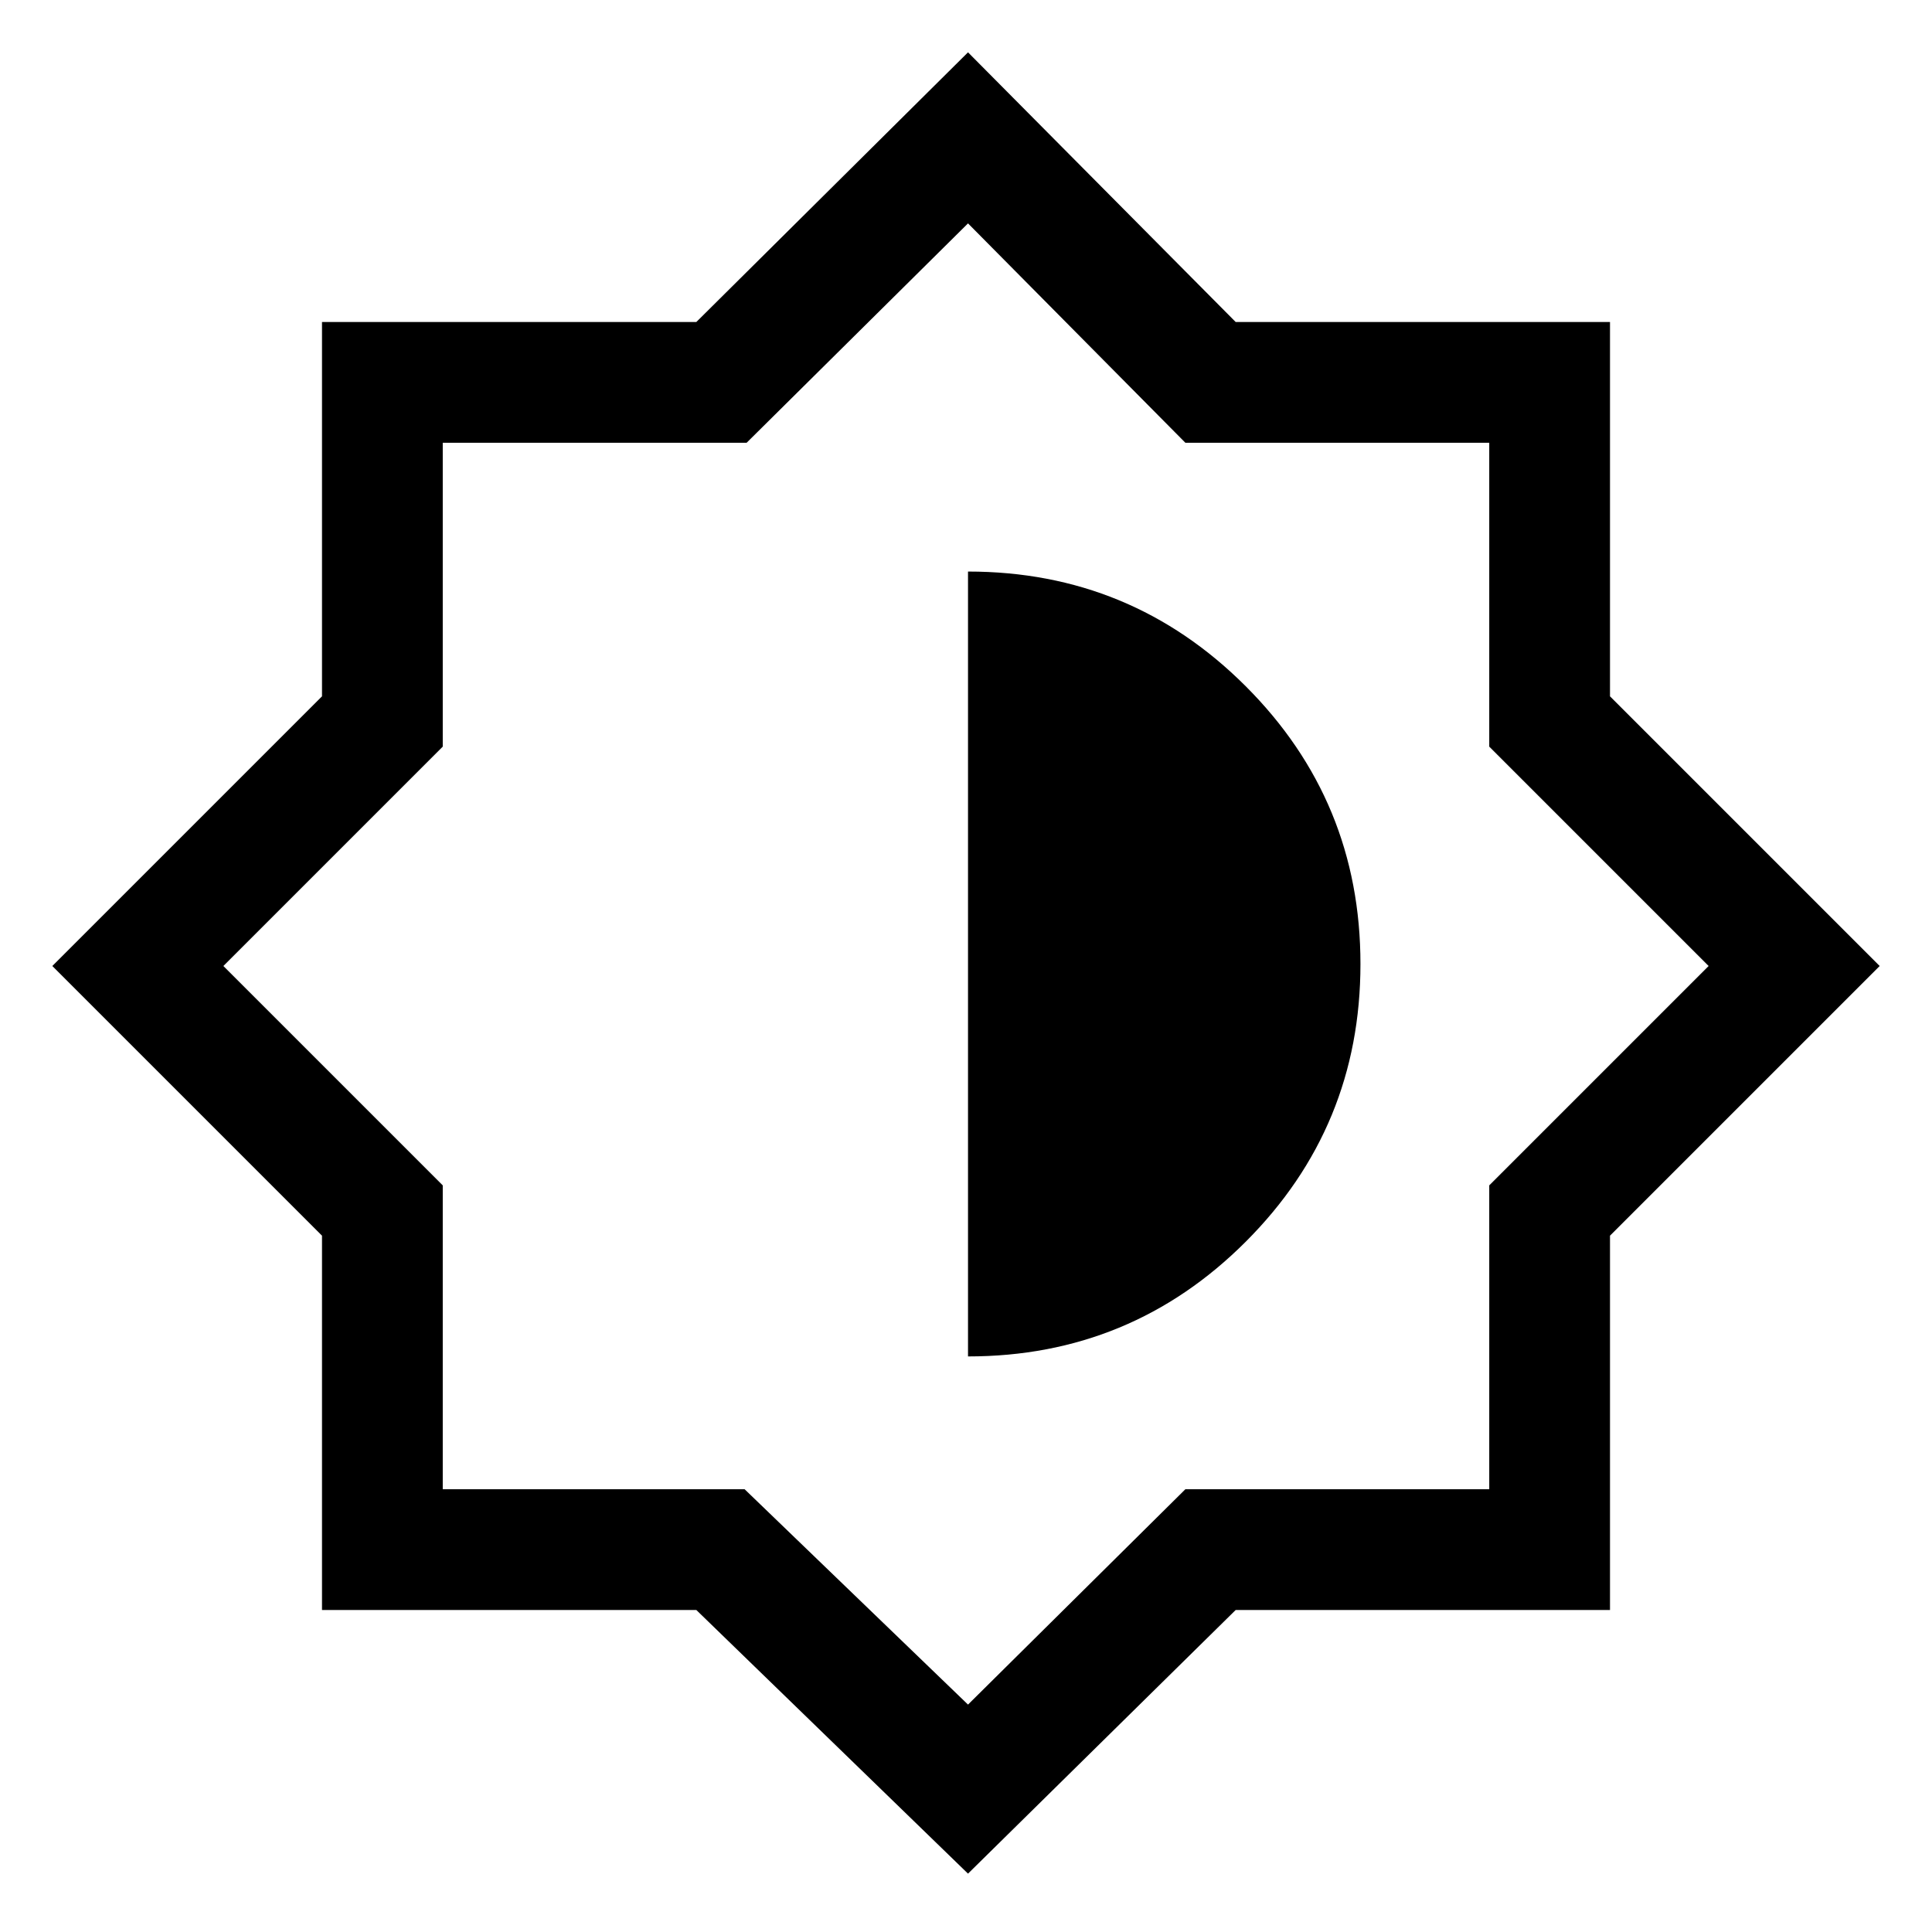
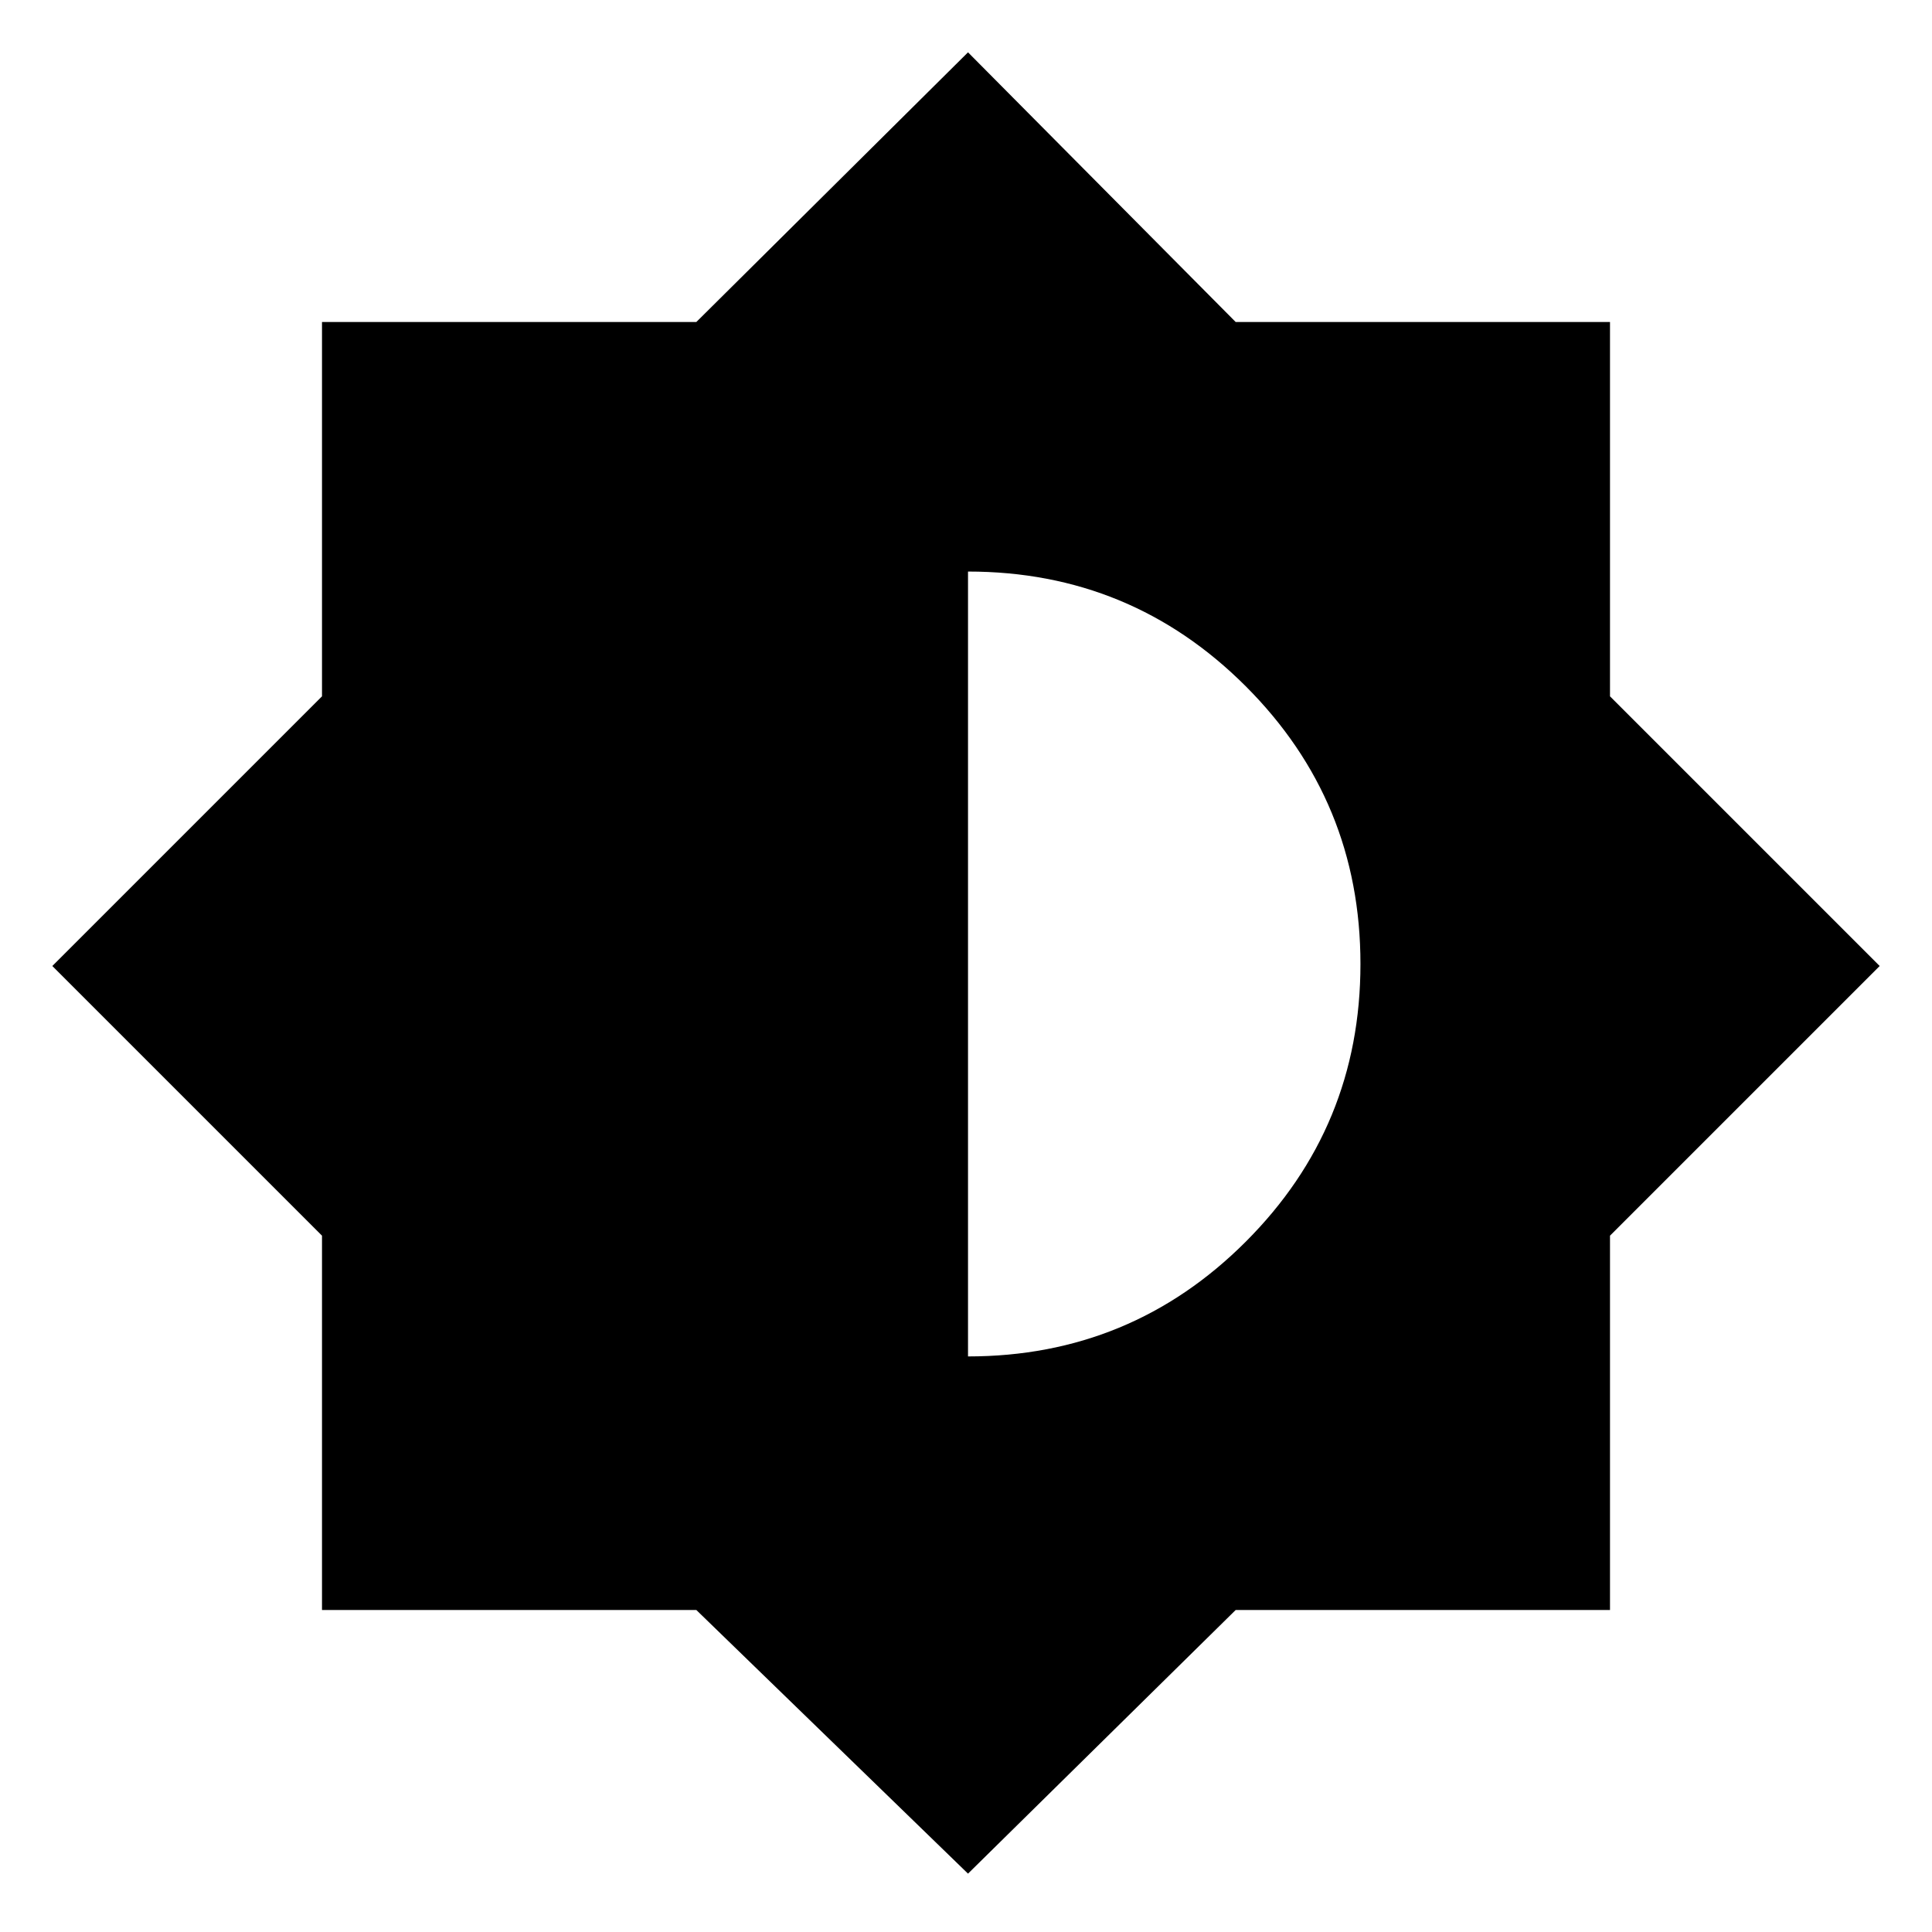
<svg xmlns="http://www.w3.org/2000/svg" width="48" height="48" viewBox="0 -960 960 960">
-   <path d="M481-29 346-160H160v-186L26-480l134-134v-186h186l135-134 133 134h186v186l134 134-134 134v186H614L481-29Zm0-84 108-107h151v-151l109-109-109-109v-151H589L481-849 371-740H220v151L111-480l109 109v151h150l111 107Zm0-173q81 0 138-57t57-138q0-81-57-138t-138-57v390Z" />
+   <path d="M481-29 346-160H160v-186L26-480l134-134v-186h186l135-134 133 134h186v186l134 134-134 134v186H614L481-29Zm0-257q81 0 138-57t57-138q0-81-57-138t-138-57v390Z" />
</svg>
